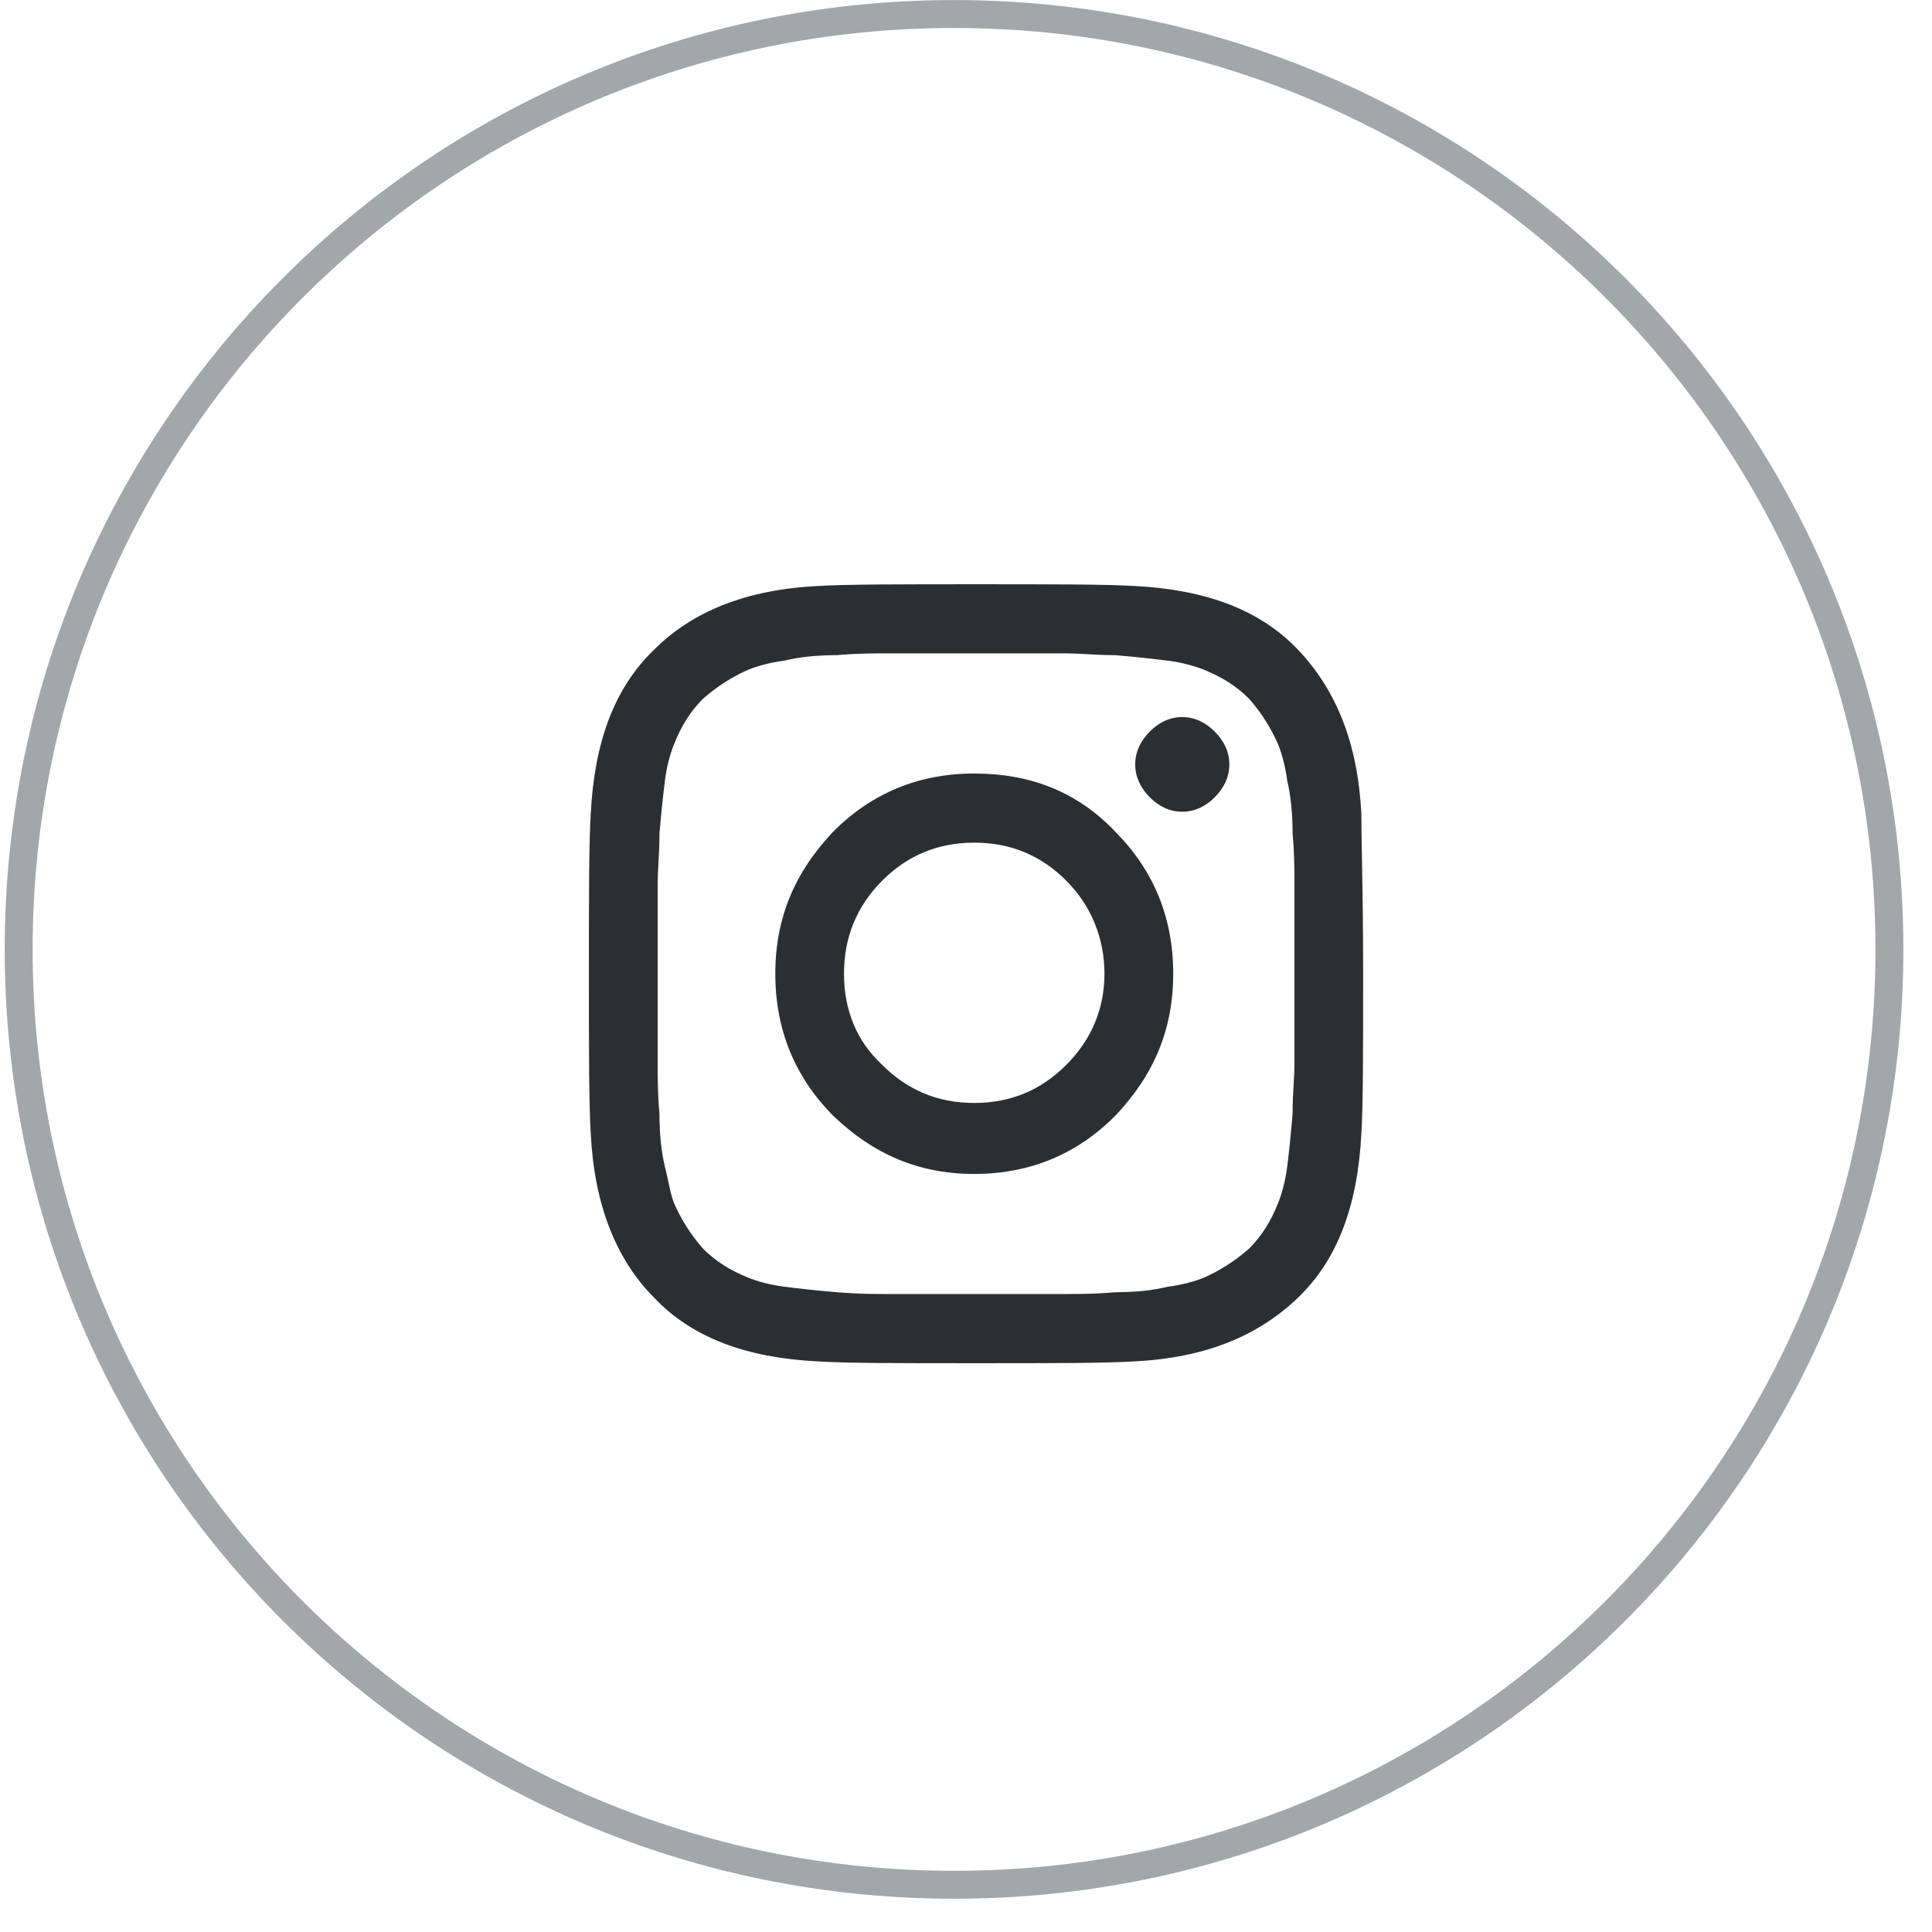
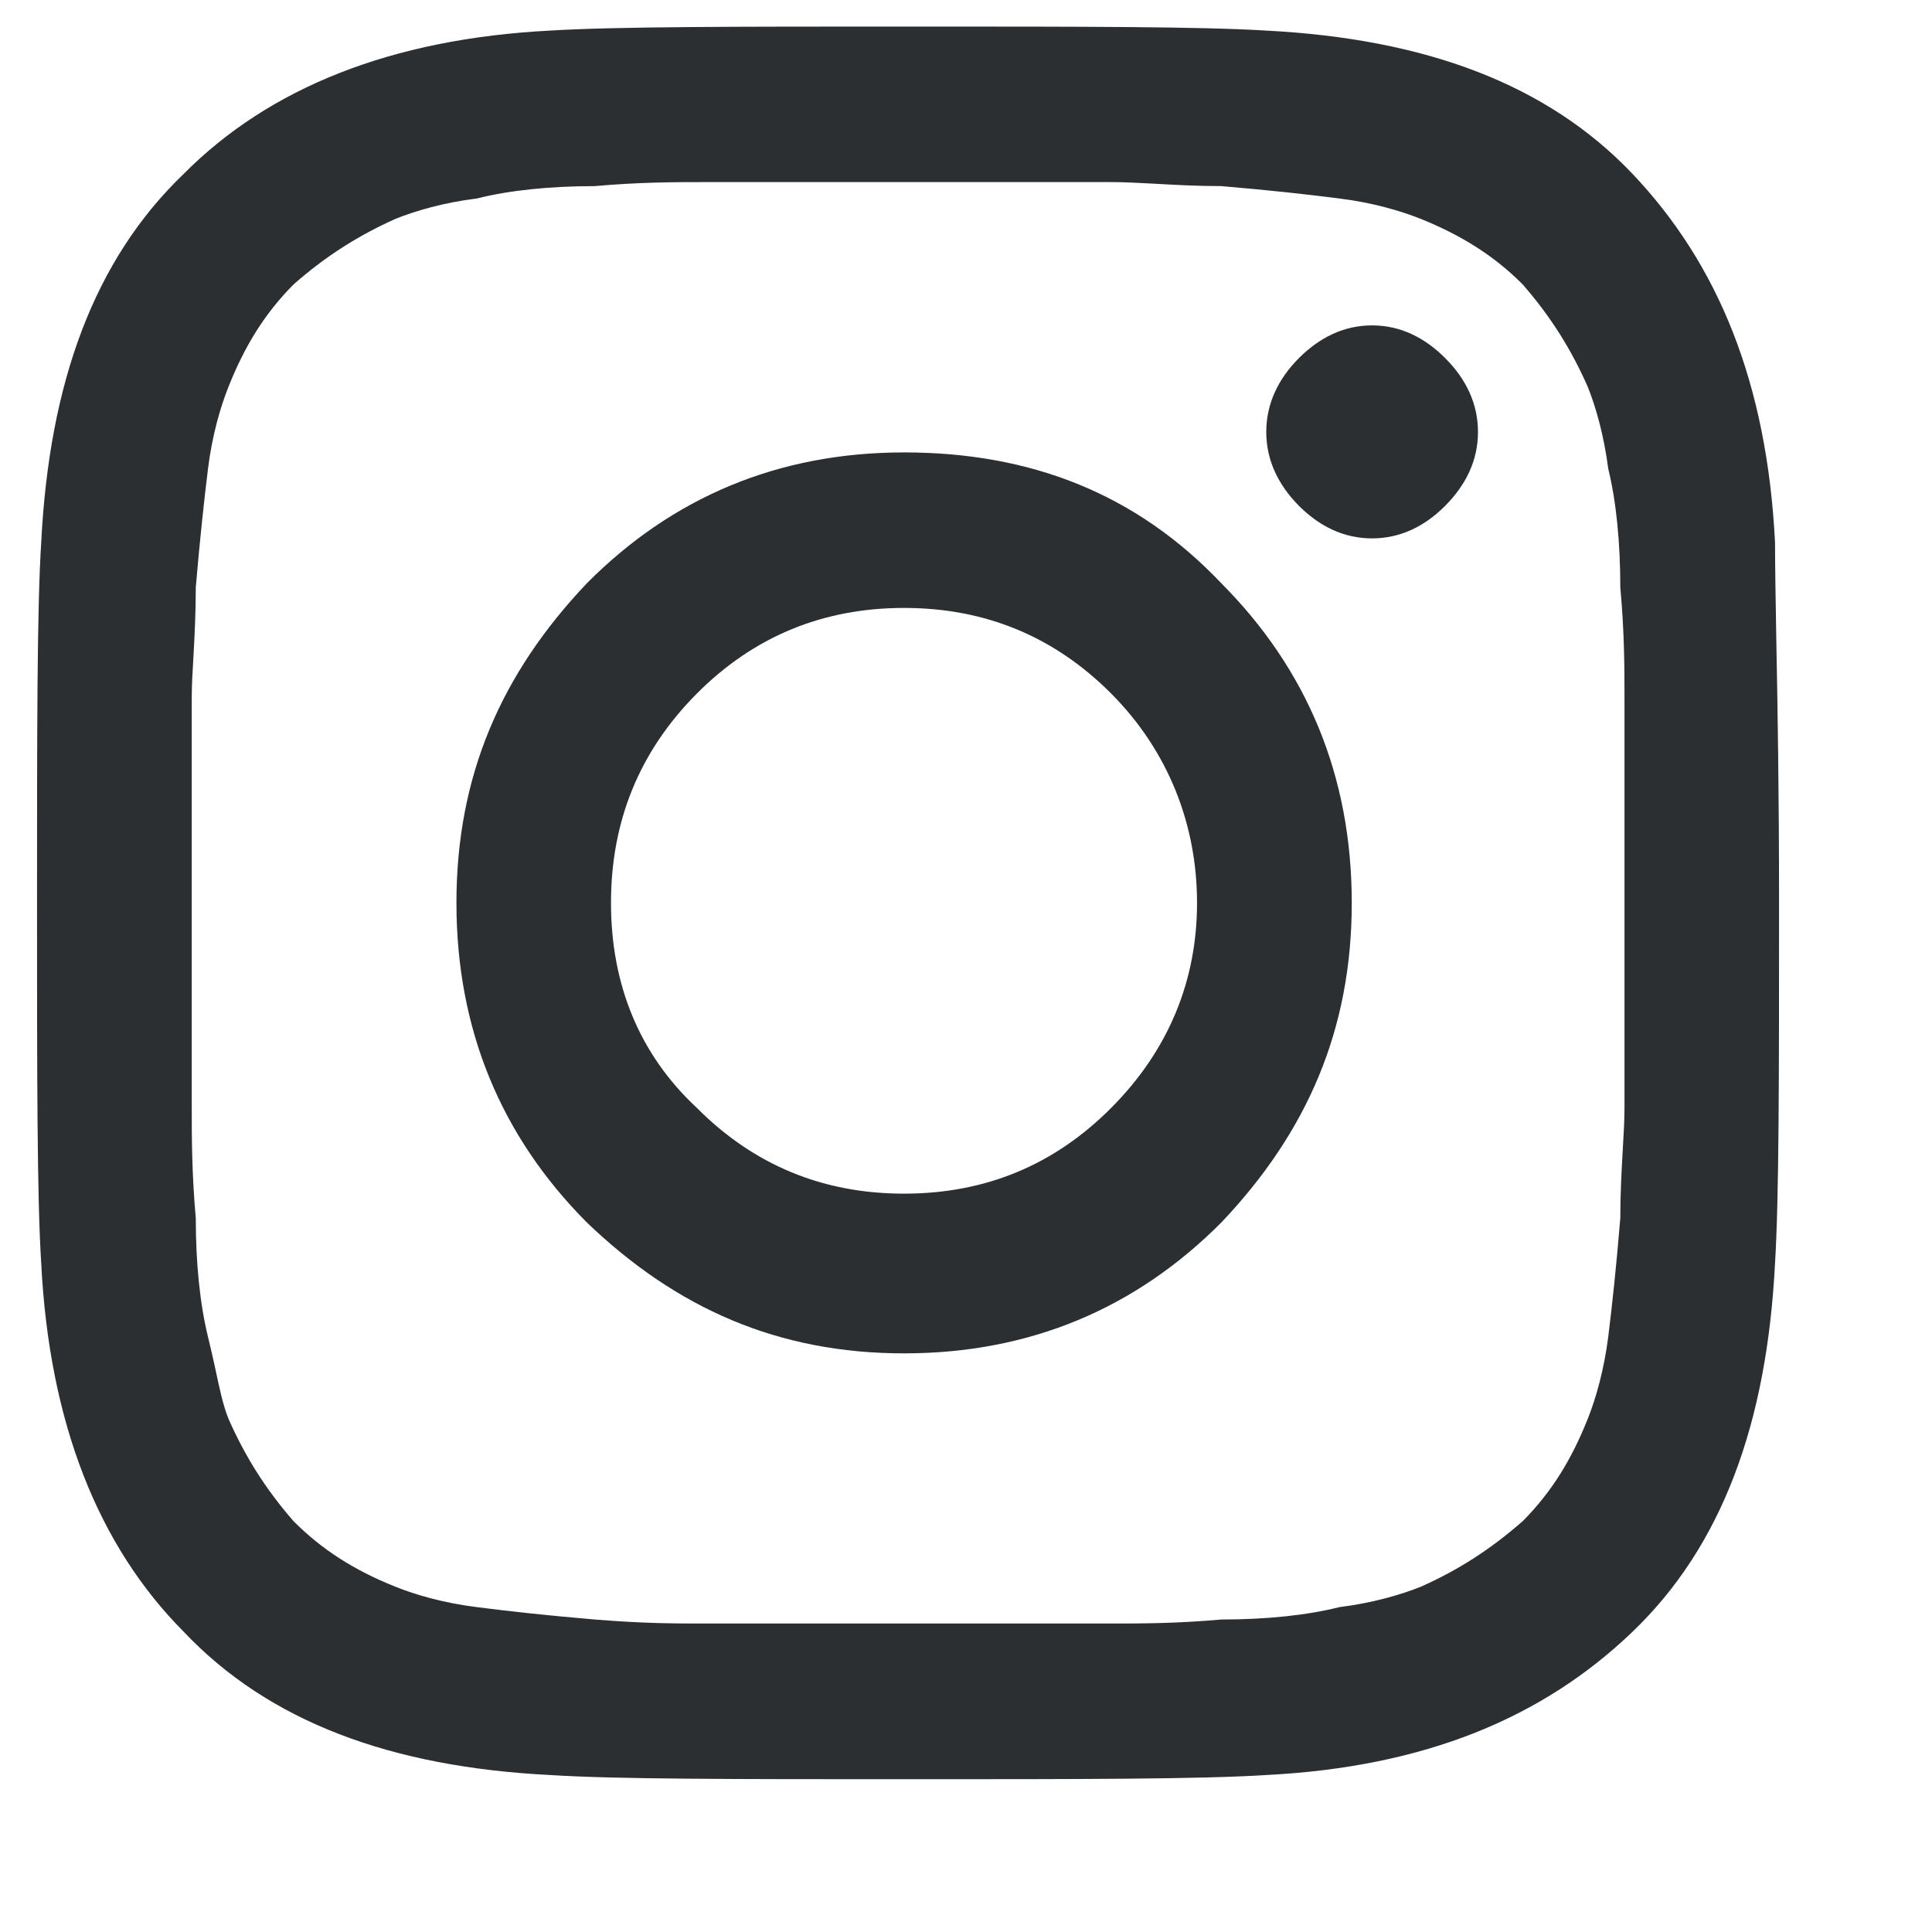
- <svg xmlns="http://www.w3.org/2000/svg" width="27" height="27" viewBox="0 0 27 27" fill="none">
-   <path fill-rule="evenodd" clip-rule="evenodd" d="M19.05 13.608C19.05 14.701 19.05 15.439 19.025 15.846C18.974 16.838 18.697 17.601 18.14 18.135C17.584 18.669 16.851 18.974 15.865 19.025C15.461 19.051 14.702 19.051 13.64 19.051C12.553 19.051 11.82 19.051 11.416 19.025C10.43 18.974 9.671 18.695 9.141 18.135C8.61 17.601 8.306 16.838 8.256 15.846C8.23 15.439 8.23 14.676 8.23 13.608C8.23 12.539 8.23 11.776 8.256 11.369C8.306 10.377 8.584 9.614 9.141 9.08C9.671 8.546 10.43 8.241 11.416 8.19C11.82 8.165 12.579 8.165 13.64 8.165C14.727 8.165 15.461 8.165 15.865 8.19C16.851 8.241 17.609 8.521 18.14 9.08C18.671 9.64 18.974 10.377 19.025 11.369C19.025 11.524 19.029 11.725 19.033 11.976V11.976C19.041 12.386 19.05 12.928 19.05 13.608ZM14.171 9.131H13.64H13.11H12.376C12.199 9.131 11.972 9.131 11.694 9.156C11.416 9.156 11.163 9.182 10.961 9.233C10.758 9.258 10.582 9.309 10.455 9.36C10.228 9.462 10.025 9.589 9.823 9.767C9.646 9.945 9.52 10.148 9.419 10.403C9.368 10.53 9.317 10.708 9.292 10.911C9.267 11.115 9.242 11.344 9.216 11.649C9.216 11.805 9.209 11.944 9.202 12.069L9.202 12.069L9.202 12.069C9.196 12.168 9.191 12.257 9.191 12.336V13.073V13.607V14.142V14.879C9.191 15.057 9.191 15.286 9.216 15.566C9.216 15.846 9.242 16.1 9.292 16.304C9.31 16.376 9.325 16.445 9.339 16.509C9.364 16.627 9.386 16.73 9.419 16.812C9.52 17.041 9.646 17.245 9.823 17.448C10 17.626 10.202 17.753 10.455 17.855C10.582 17.906 10.758 17.957 10.961 17.982C11.163 18.008 11.39 18.033 11.694 18.059C11.997 18.084 12.199 18.084 12.376 18.084H13.11H13.64H14.171H14.904C15.081 18.084 15.309 18.084 15.587 18.059C15.865 18.059 16.118 18.033 16.32 17.982C16.522 17.957 16.699 17.906 16.826 17.855C17.053 17.753 17.255 17.626 17.458 17.448C17.635 17.27 17.761 17.067 17.862 16.812C17.913 16.685 17.963 16.507 17.989 16.304C18.014 16.1 18.039 15.871 18.064 15.566C18.064 15.411 18.072 15.271 18.079 15.146V15.146V15.146L18.079 15.146V15.146V15.146V15.146C18.085 15.047 18.09 14.958 18.09 14.879V14.142V13.607V13.073V12.336C18.09 12.158 18.09 11.929 18.064 11.649C18.064 11.369 18.039 11.115 17.989 10.911C17.963 10.708 17.913 10.53 17.862 10.403C17.761 10.174 17.635 9.97 17.458 9.767C17.281 9.589 17.078 9.462 16.826 9.36C16.699 9.309 16.522 9.258 16.32 9.233C16.118 9.207 15.89 9.182 15.587 9.156C15.432 9.156 15.293 9.148 15.17 9.141C15.071 9.136 14.983 9.131 14.904 9.131H14.171ZM16.396 13.608C16.396 12.819 16.118 12.158 15.587 11.624C15.056 11.064 14.399 10.81 13.615 10.81C12.832 10.81 12.174 11.09 11.643 11.624C11.113 12.184 10.835 12.819 10.835 13.608C10.835 14.396 11.113 15.058 11.643 15.592C12.2 16.126 12.832 16.406 13.615 16.406C14.399 16.406 15.056 16.126 15.587 15.592C16.118 15.032 16.396 14.396 16.396 13.608ZM14.904 14.879C15.258 14.523 15.435 14.091 15.435 13.608C15.435 13.124 15.258 12.667 14.904 12.31C14.55 11.954 14.121 11.776 13.615 11.776C13.11 11.776 12.68 11.954 12.326 12.31C11.972 12.667 11.795 13.099 11.795 13.608C11.795 14.116 11.972 14.549 12.326 14.879C12.68 15.236 13.11 15.414 13.615 15.414C14.121 15.414 14.55 15.236 14.904 14.879ZM17.18 10.683C17.18 10.505 17.104 10.352 16.977 10.225C16.851 10.098 16.699 10.021 16.522 10.021C16.345 10.021 16.194 10.098 16.067 10.225C15.941 10.352 15.865 10.505 15.865 10.683C15.865 10.861 15.941 11.013 16.067 11.141C16.194 11.268 16.345 11.344 16.522 11.344C16.699 11.344 16.851 11.268 16.977 11.141C17.104 11.013 17.18 10.861 17.18 10.683Z" fill="#2C2F31" />
-   <circle cx="13.333" cy="13.268" r="13.072" stroke="#A2A7AA" stroke-width="0.39" />
+ <svg xmlns="http://www.w3.org/2000/svg" width="12" height="12" viewBox="0 0 12 12" fill="none">
+   <path fill-rule="evenodd" clip-rule="evenodd" d="M11.05 5.608C11.05 6.701 11.05 7.439 11.025 7.846C10.975 8.838 10.697 9.601 10.14 10.135C9.584 10.669 8.851 10.975 7.865 11.025C7.461 11.051 6.702 11.051 5.64 11.051C4.553 11.051 3.82 11.051 3.416 11.025C2.43 10.975 1.671 10.695 1.141 10.135C0.61 9.601 0.306 8.838 0.256 7.846C0.23 7.439 0.23 6.676 0.23 5.608C0.23 4.539 0.23 3.776 0.256 3.369C0.306 2.377 0.584 1.614 1.141 1.08C1.671 0.546 2.43 0.241 3.416 0.19C3.82 0.165 4.579 0.165 5.64 0.165C6.727 0.165 7.461 0.165 7.865 0.19C8.851 0.241 9.609 0.521 10.14 1.08C10.671 1.64 10.975 2.377 11.025 3.369C11.025 3.524 11.029 3.725 11.033 3.976V3.976C11.041 4.386 11.05 4.928 11.05 5.608ZM6.171 1.131H5.64H5.109H4.376C4.199 1.131 3.972 1.131 3.694 1.156C3.416 1.156 3.163 1.182 2.961 1.233C2.758 1.258 2.581 1.309 2.455 1.36C2.228 1.462 2.025 1.589 1.823 1.767C1.646 1.945 1.52 2.148 1.419 2.403C1.368 2.53 1.317 2.708 1.292 2.911C1.267 3.115 1.242 3.344 1.216 3.649C1.216 3.805 1.209 3.945 1.202 4.069L1.202 4.069L1.202 4.069C1.196 4.168 1.191 4.257 1.191 4.336V5.073V5.608V6.142V6.879C1.191 7.057 1.191 7.286 1.216 7.566C1.216 7.846 1.242 8.1 1.292 8.304C1.31 8.376 1.325 8.445 1.339 8.509C1.364 8.627 1.386 8.73 1.419 8.812C1.52 9.041 1.646 9.245 1.823 9.448C2 9.626 2.202 9.754 2.455 9.855C2.581 9.906 2.758 9.957 2.961 9.982C3.163 10.008 3.39 10.033 3.694 10.059C3.997 10.084 4.199 10.084 4.376 10.084H5.109H5.64H6.171H6.904C7.081 10.084 7.309 10.084 7.587 10.059C7.865 10.059 8.118 10.033 8.32 9.982C8.522 9.957 8.699 9.906 8.826 9.855C9.053 9.754 9.255 9.626 9.458 9.448C9.635 9.27 9.761 9.067 9.862 8.812C9.913 8.685 9.963 8.507 9.989 8.304C10.014 8.1 10.039 7.871 10.064 7.566C10.064 7.41 10.072 7.271 10.079 7.146V7.146V7.146L10.079 7.146V7.146V7.146V7.146C10.085 7.047 10.09 6.958 10.09 6.879V6.142V5.608V5.073V4.336C10.09 4.158 10.09 3.929 10.064 3.649C10.064 3.369 10.039 3.115 9.989 2.911C9.963 2.708 9.913 2.53 9.862 2.403C9.761 2.174 9.635 1.97 9.458 1.767C9.281 1.589 9.078 1.462 8.826 1.36C8.699 1.309 8.522 1.258 8.32 1.233C8.118 1.207 7.89 1.182 7.587 1.156C7.432 1.156 7.293 1.148 7.17 1.141C7.071 1.136 6.983 1.131 6.904 1.131H6.171ZM8.396 5.608C8.396 4.819 8.118 4.158 7.587 3.624C7.056 3.064 6.399 2.81 5.615 2.81C4.832 2.81 4.174 3.09 3.644 3.624C3.113 4.184 2.835 4.819 2.835 5.608C2.835 6.396 3.113 7.058 3.644 7.592C4.2 8.126 4.832 8.406 5.615 8.406C6.399 8.406 7.056 8.126 7.587 7.592C8.118 7.032 8.396 6.396 8.396 5.608ZM6.904 6.879C7.258 6.523 7.435 6.091 7.435 5.608C7.435 5.124 7.258 4.667 6.904 4.31C6.55 3.954 6.121 3.776 5.615 3.776C5.11 3.776 4.68 3.954 4.326 4.31C3.972 4.667 3.795 5.099 3.795 5.608C3.795 6.116 3.972 6.549 4.326 6.879C4.68 7.236 5.11 7.414 5.615 7.414C6.121 7.414 6.55 7.236 6.904 6.879ZM9.18 2.683C9.18 2.505 9.104 2.352 8.977 2.225C8.851 2.098 8.699 2.021 8.522 2.021C8.345 2.021 8.194 2.098 8.067 2.225C7.941 2.352 7.865 2.505 7.865 2.683C7.865 2.861 7.941 3.013 8.067 3.141C8.194 3.268 8.345 3.344 8.522 3.344C8.699 3.344 8.851 3.268 8.977 3.141C9.104 3.013 9.18 2.861 9.18 2.683Z" fill="#2C2F31" />
</svg>
